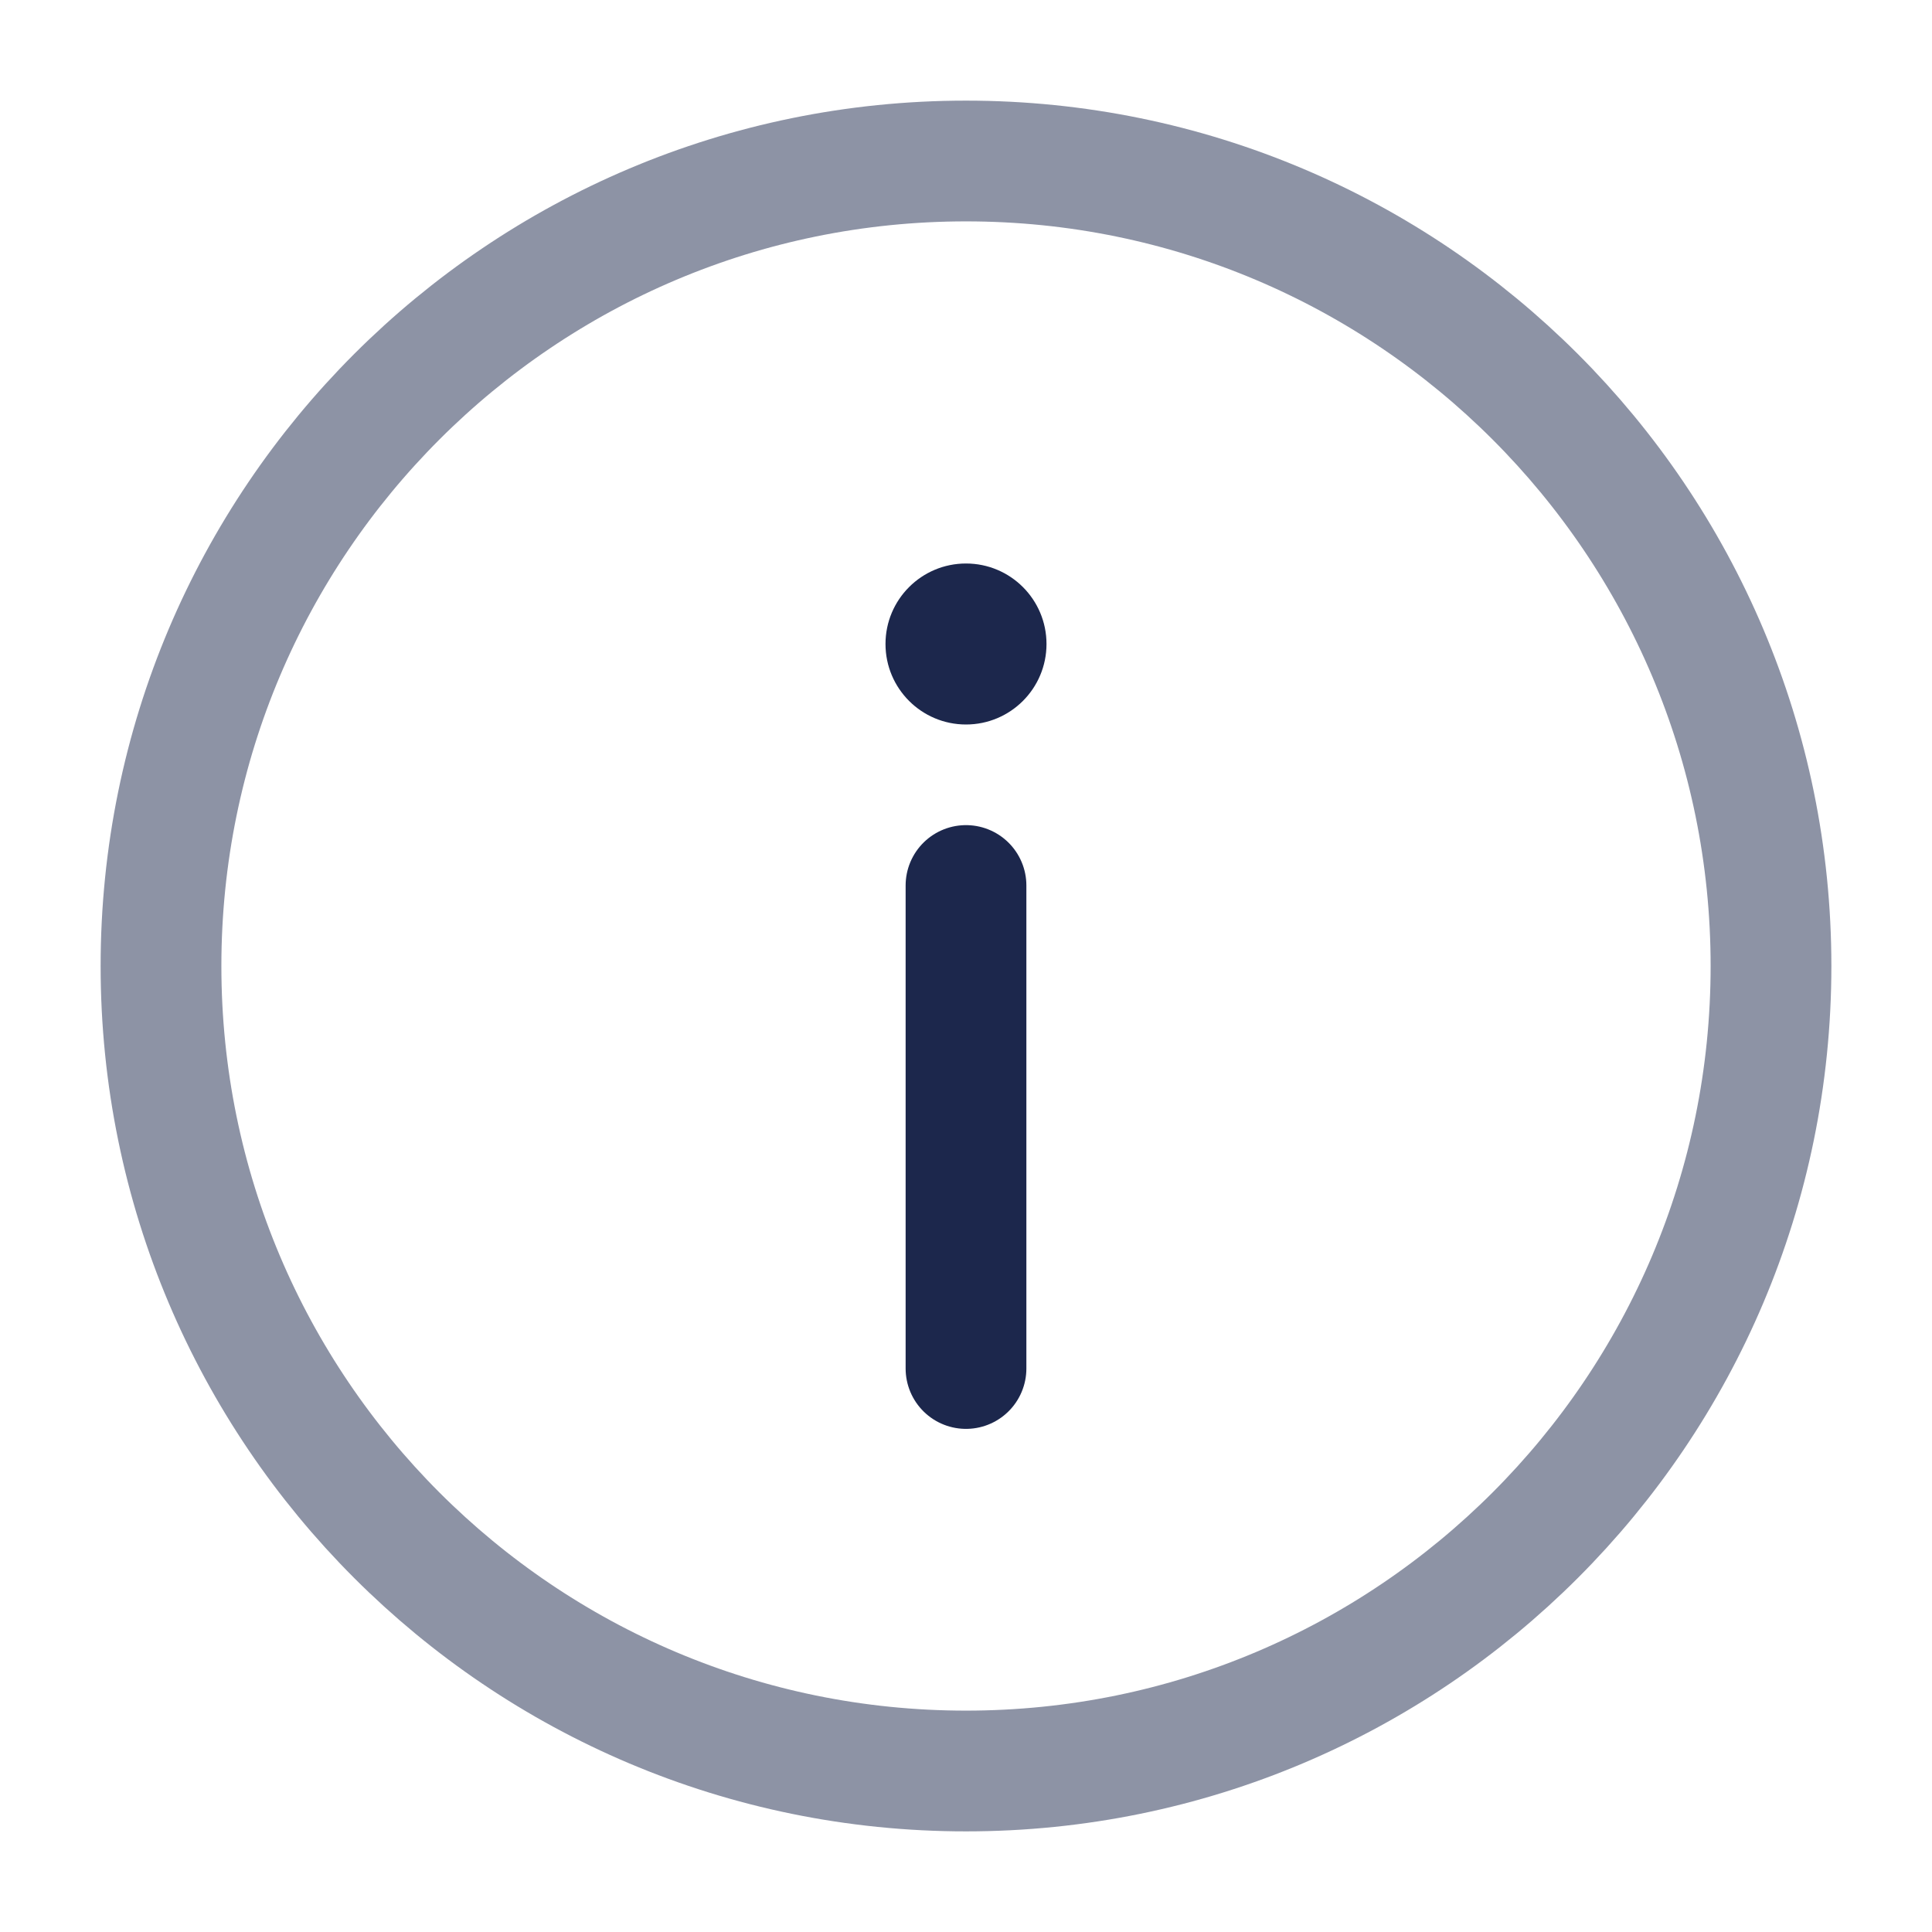
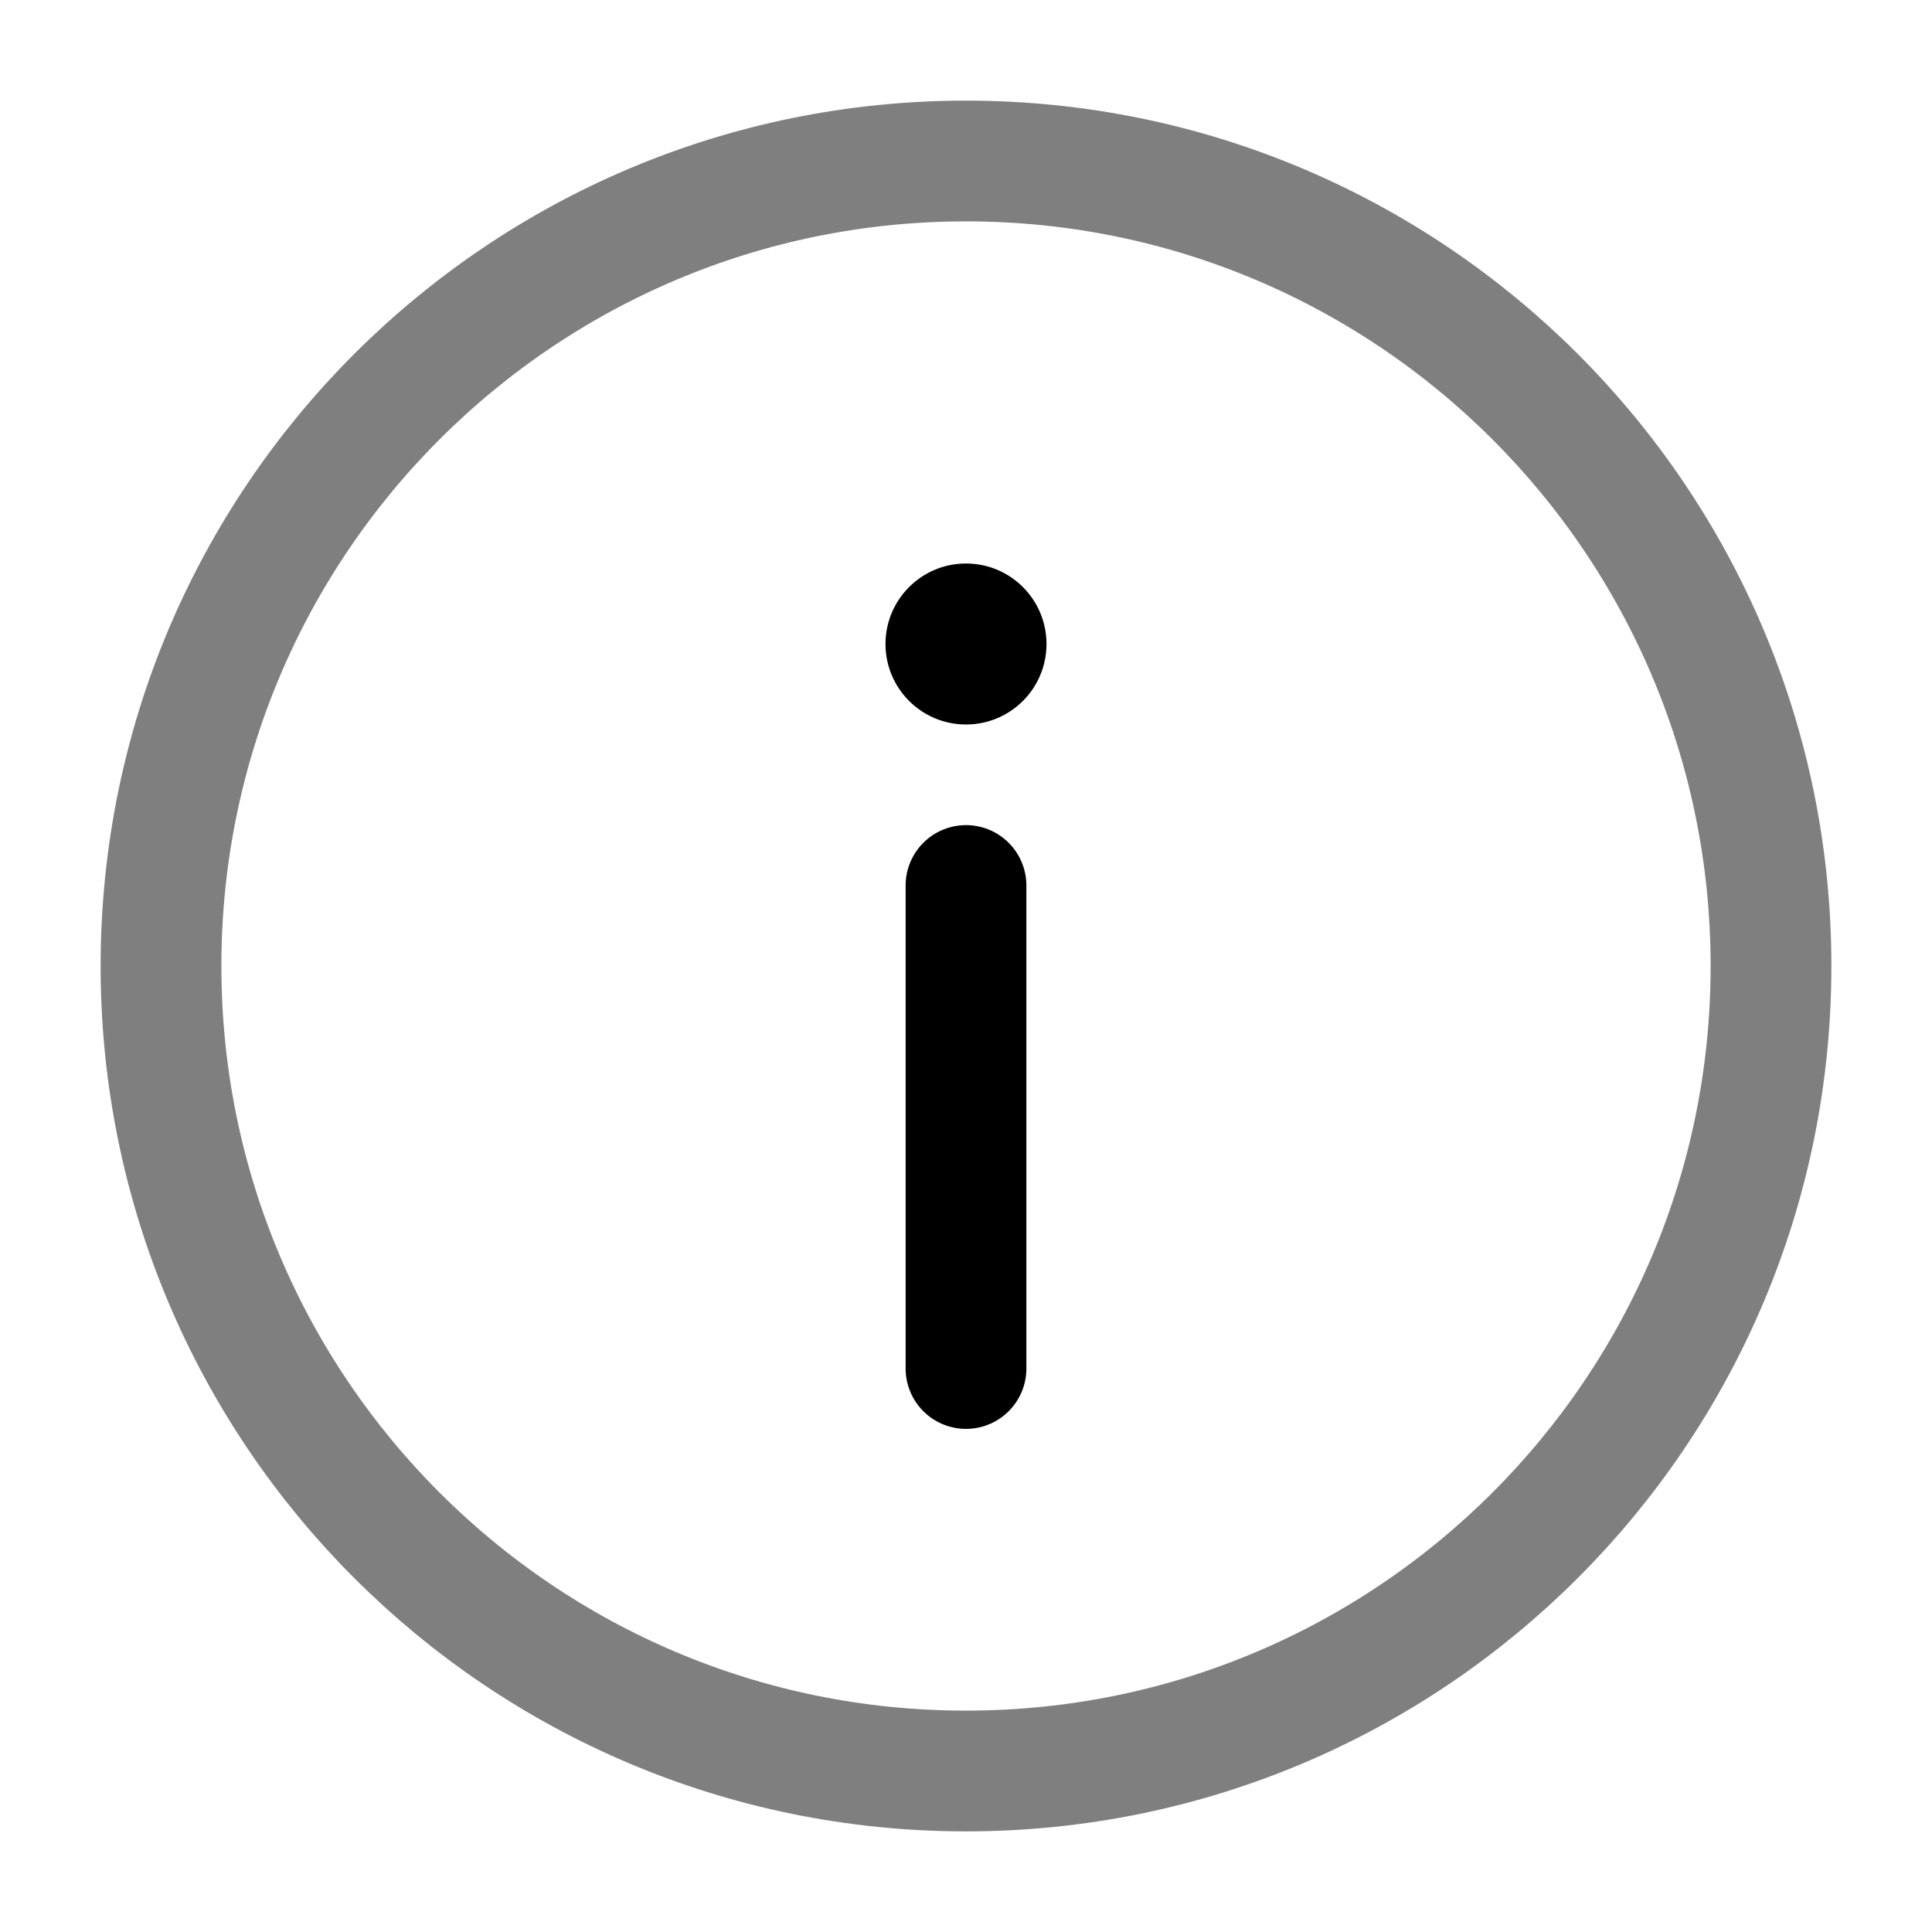
<svg xmlns="http://www.w3.org/2000/svg" width="800px" height="800px" viewBox="0 0 24 24" fill="none">
-   <circle opacity="0.5" cx="12" cy="12" r="10" stroke="#1C274C" stroke-width="1.5" />
-   <path d="M12 17V11" stroke="#1C274C" stroke-width="1.5" stroke-linecap="round" />
-   <circle cx="1" cy="1" r="1" transform="matrix(1 0 0 -1 11 9)" fill="#1C274C" />
+   <circle opacity="0.5" cx="12" cy="12" r="10" stroke="currentColor" stroke-width="1.5" />
+   <path d="M12 17V11" stroke="currentColor" stroke-width="1.5" stroke-linecap="round" />
+   <circle cx="1" cy="1" r="1" transform="matrix(1 0 0 -1 11 9)" fill="currentColor" />
</svg>
